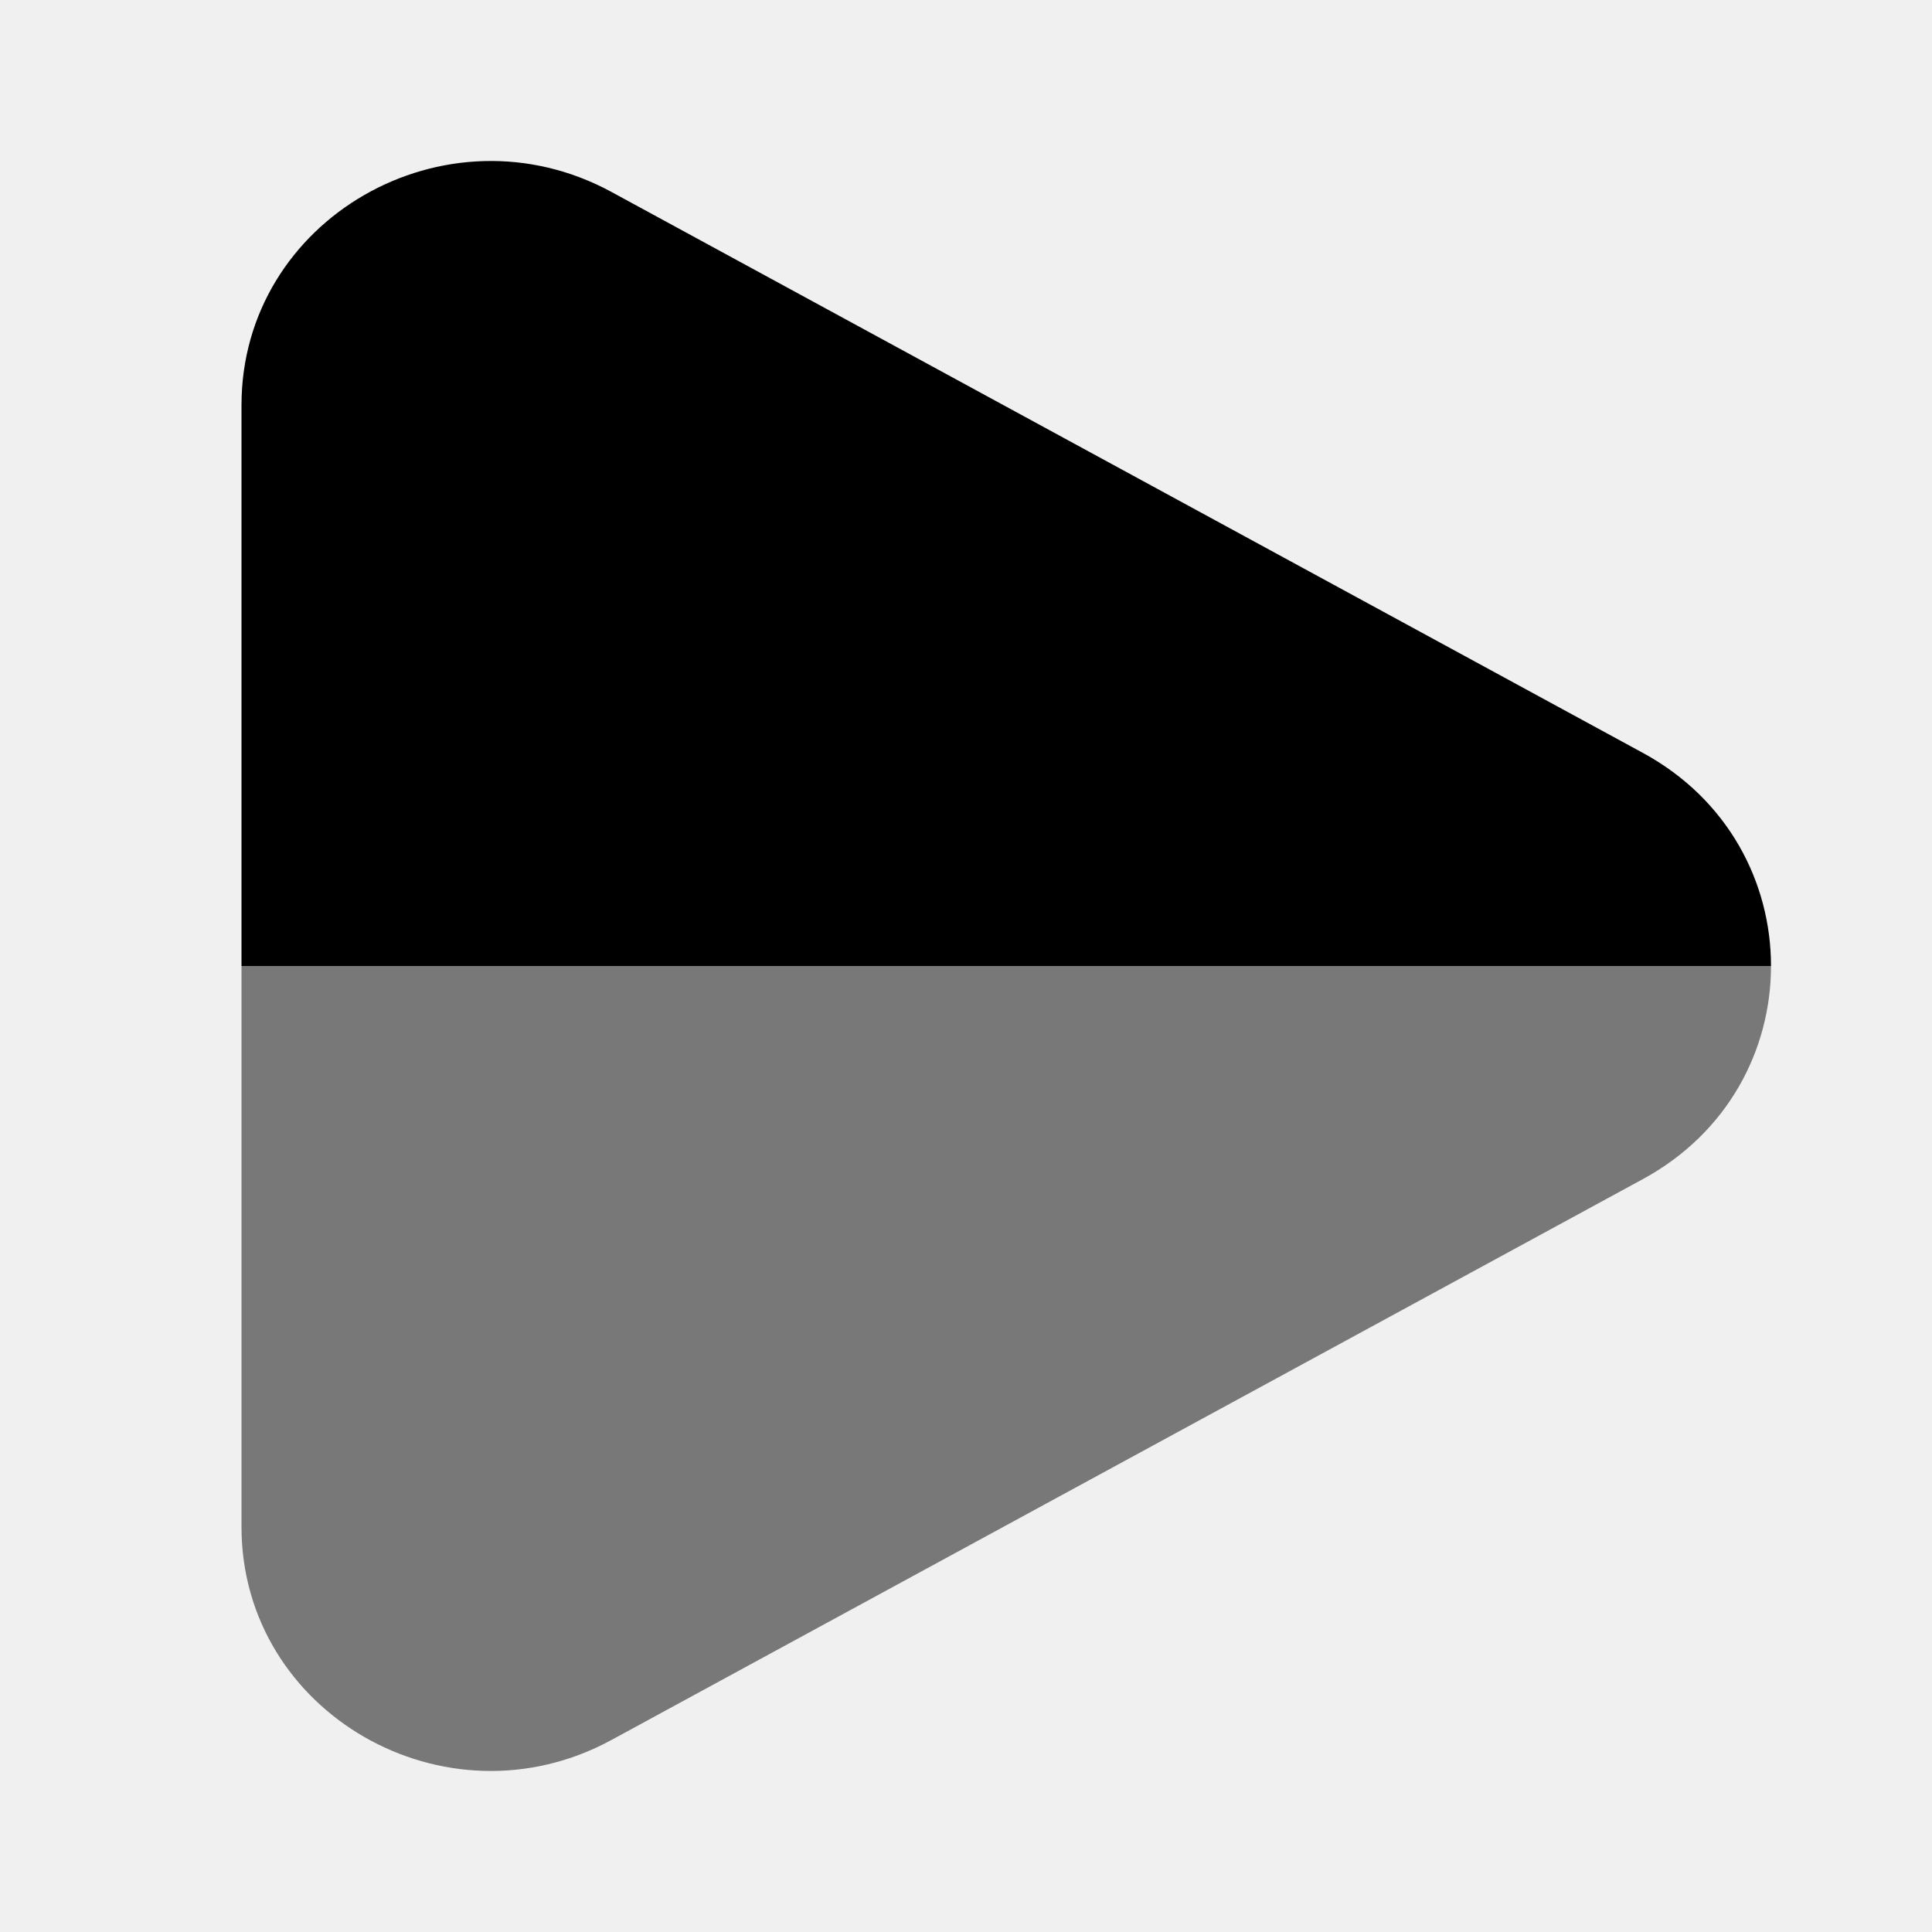
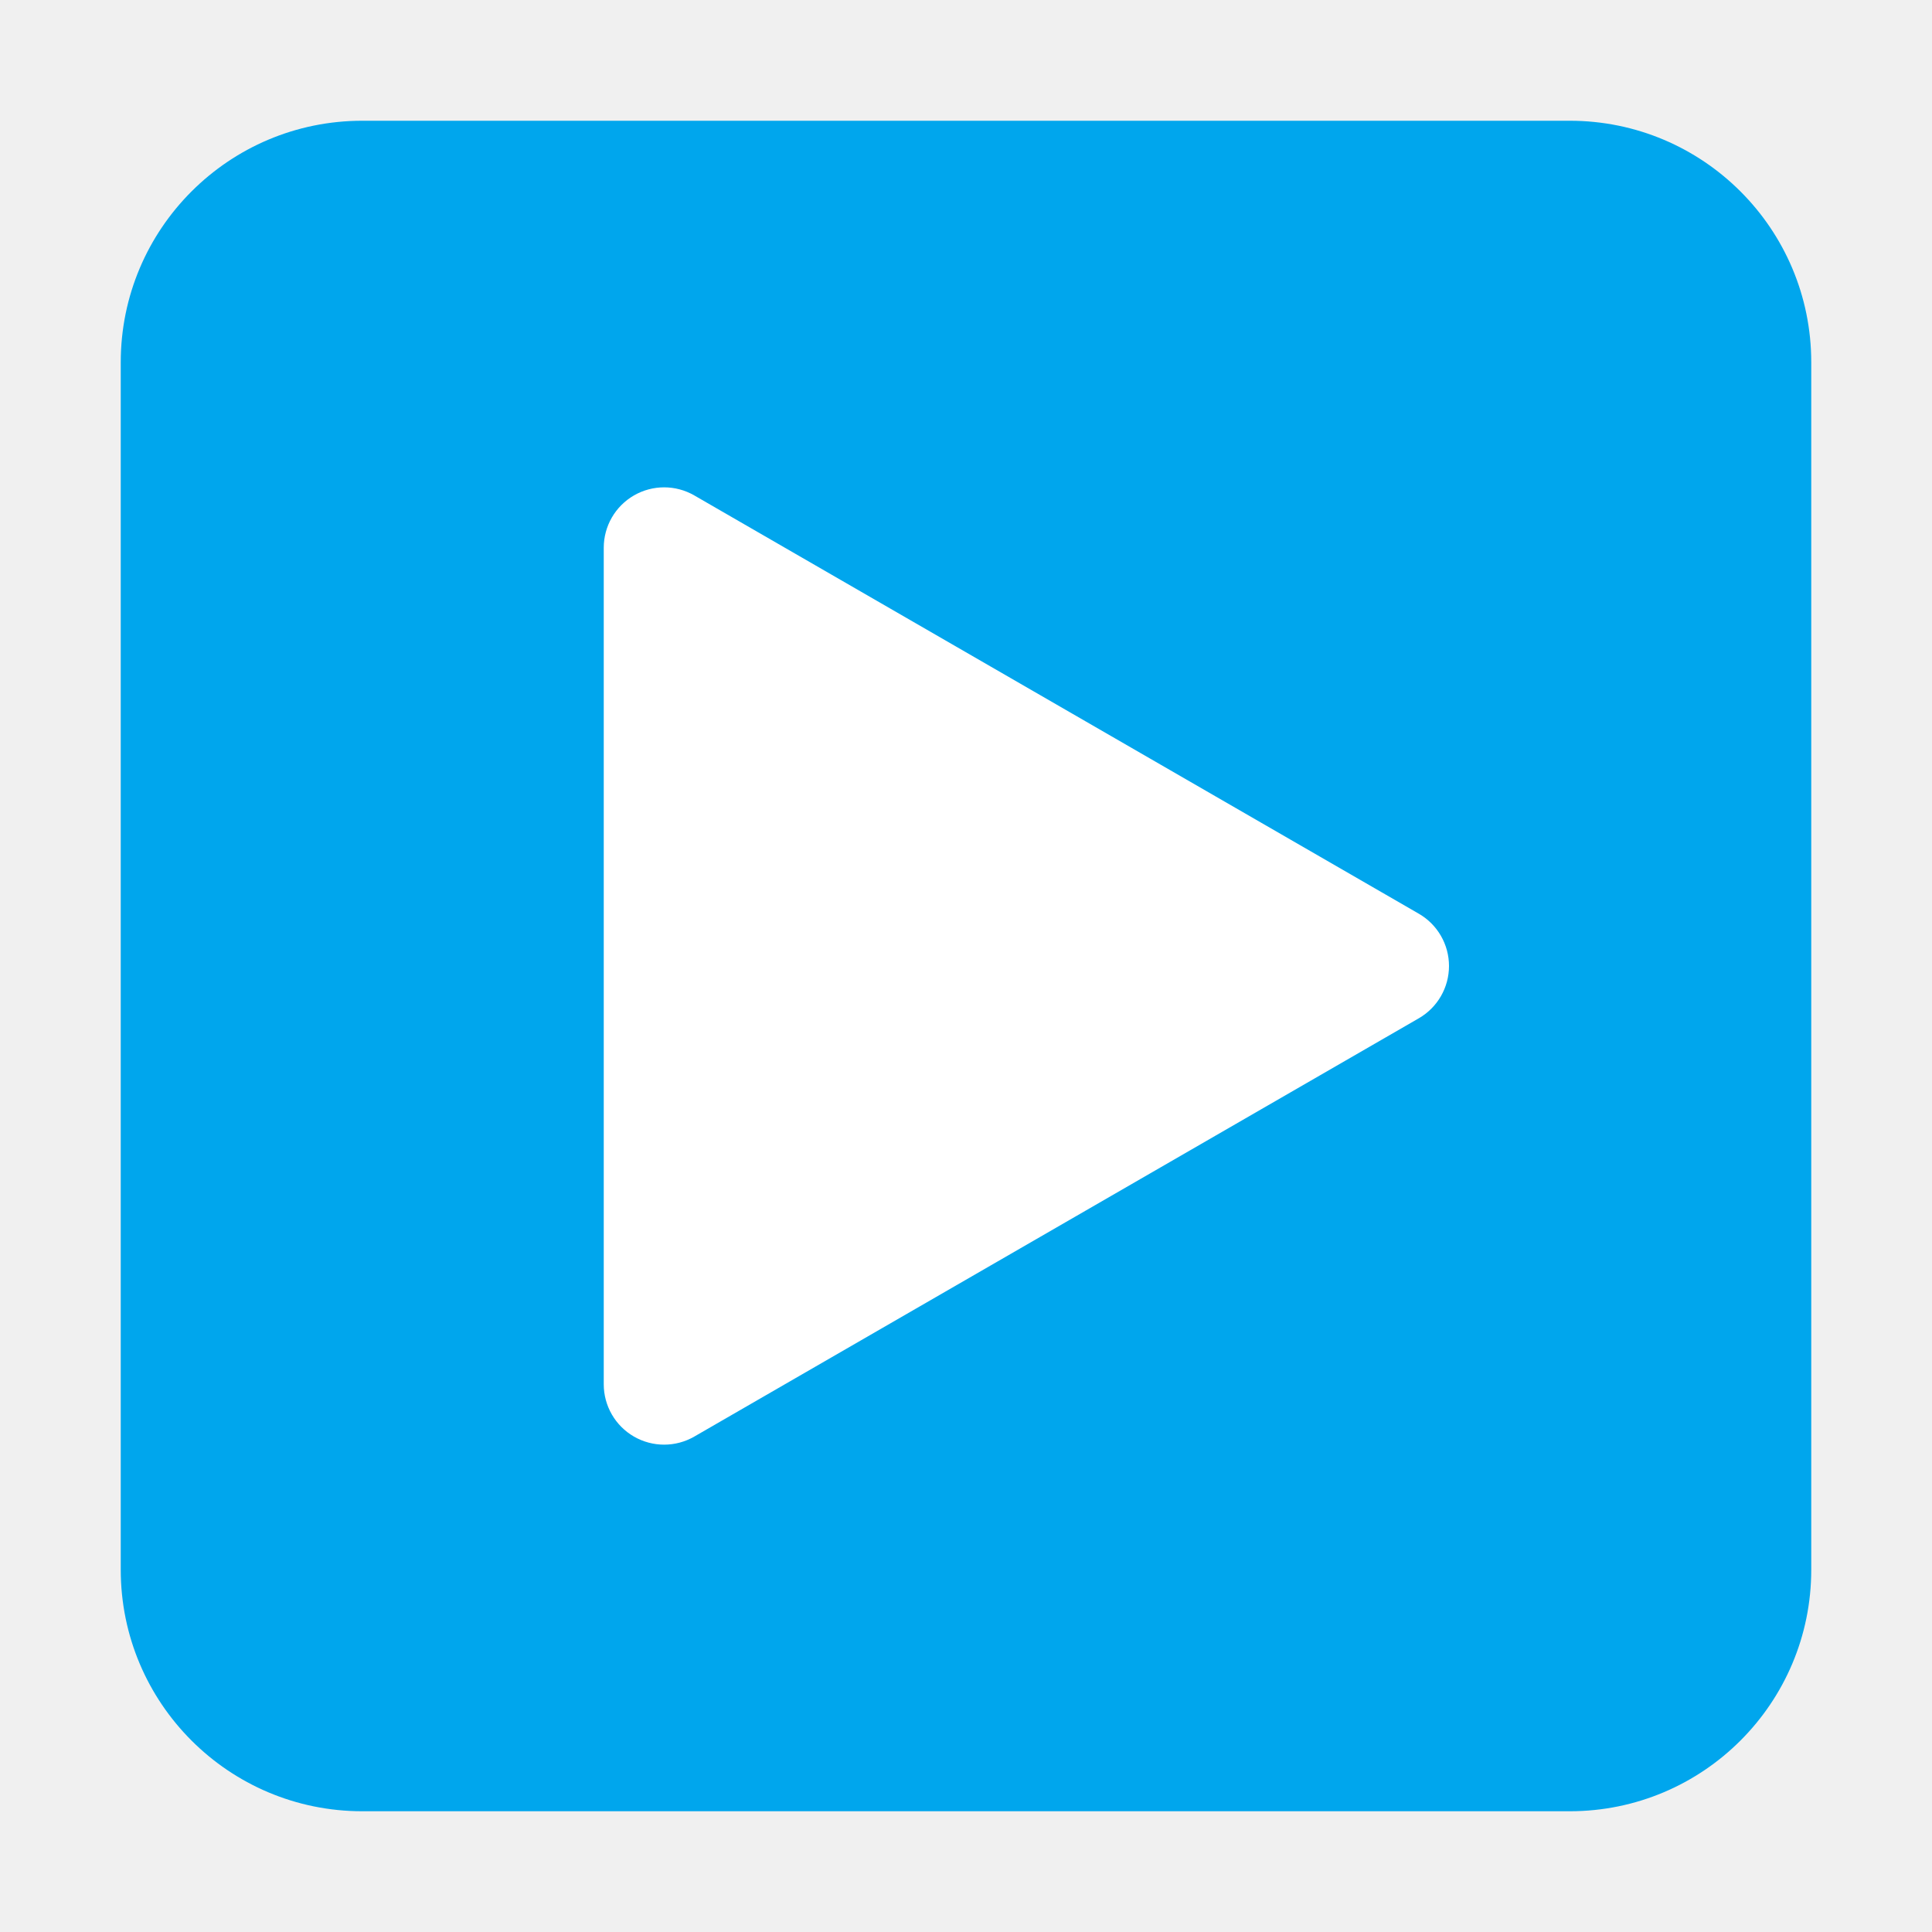
- <svg xmlns="http://www.w3.org/2000/svg" width="1em" height="1em" viewBox="0 0 24 24">
-   <path fill="currentColor" fill-rule="evenodd" d="M22 12C22 10.965 21.47 9.93 20.409 9.353L7.597 2.385C5.534 1.264 3 2.724 3 5.033L3 12H22Z" clip-rule="evenodd" />
-   <path fill="currentColor" d="M7.597 21.614L20.409 14.647C21.47 14.07 22 13.035 22 12H3L3 18.967C3 21.276 5.534 22.736 7.597 21.614Z" opacity=".5" />
+ <svg xmlns="http://www.w3.org/2000/svg" viewBox="0 0 32 32" width="32" height="32">
+   <g fill="none">
+     <path fill="#00a6ed" d="M2 6a4 4 0 0 1 4-4h20a4 4 0 0 1 4 4v20a4 4 0 0 1-4 4H6a4 4 0 0 1-4-4z" />
+     <path fill="#fff" d="M23.5 15.134a1 1 0 0 1 0 1.732l-12 6.928a1 1 0 0 1-1.5-.866V9.072a1 1 0 0 1 1.5-.866z" />
+   </g>
</svg>
